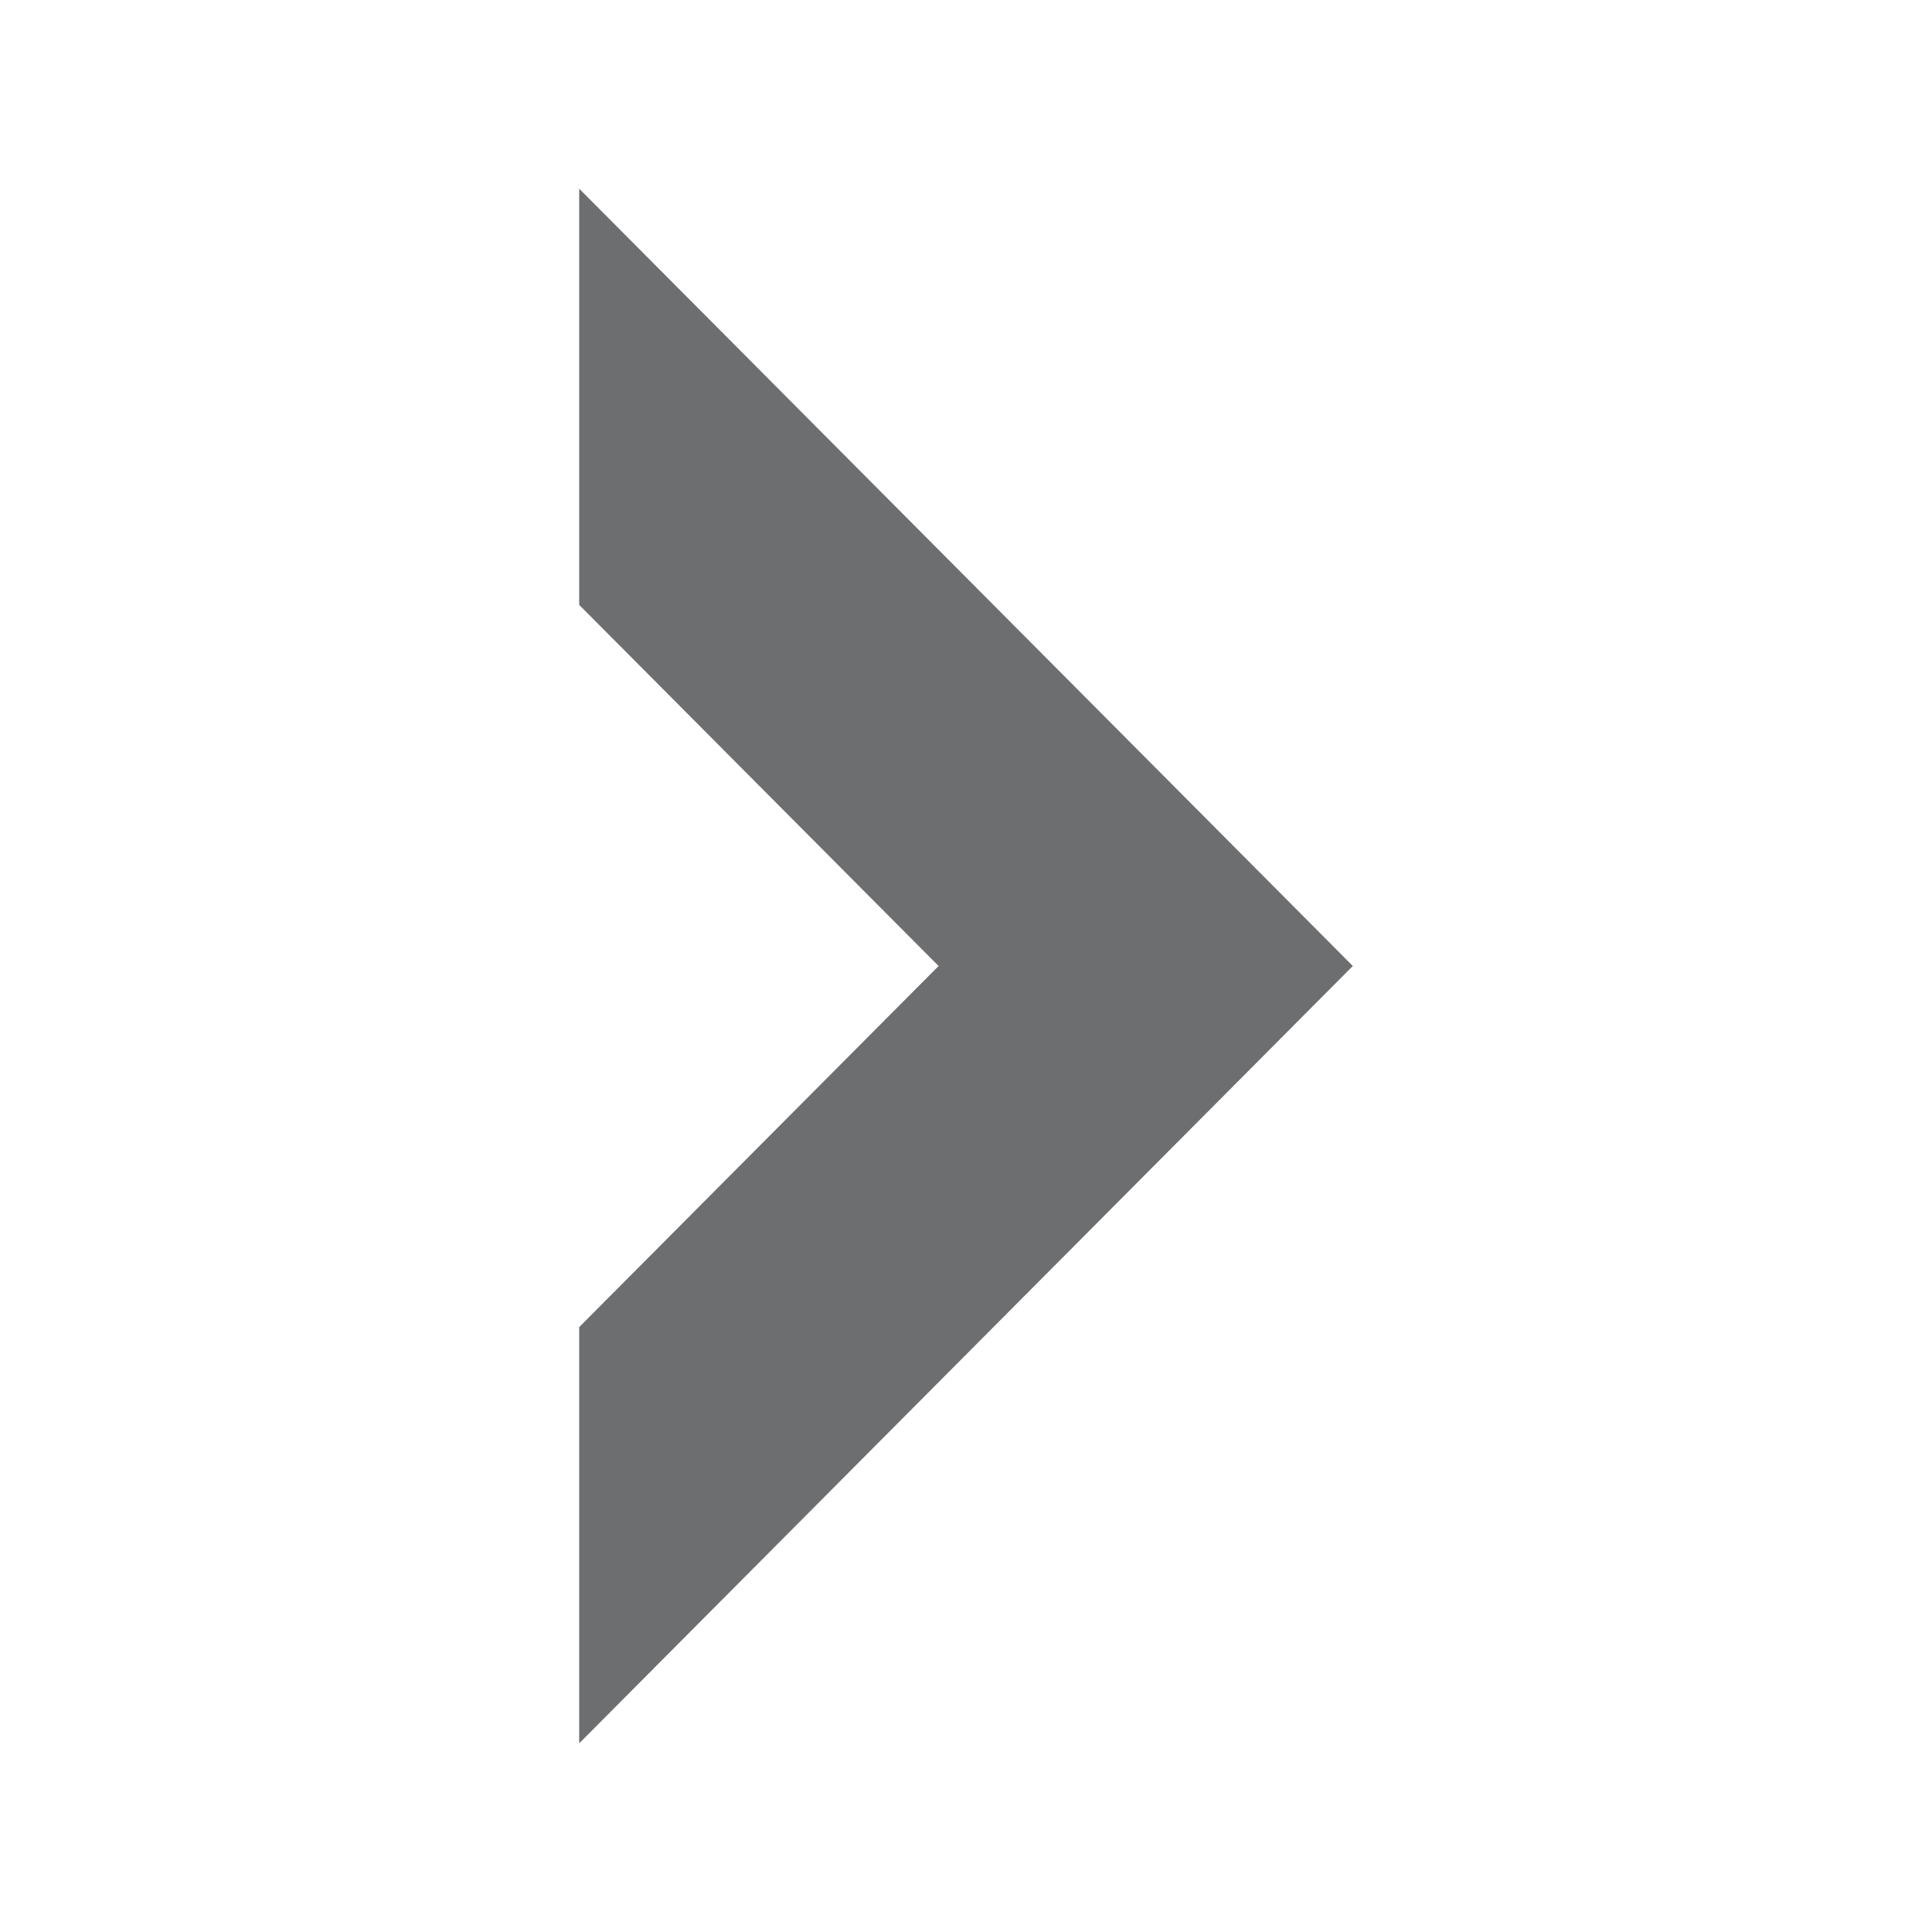
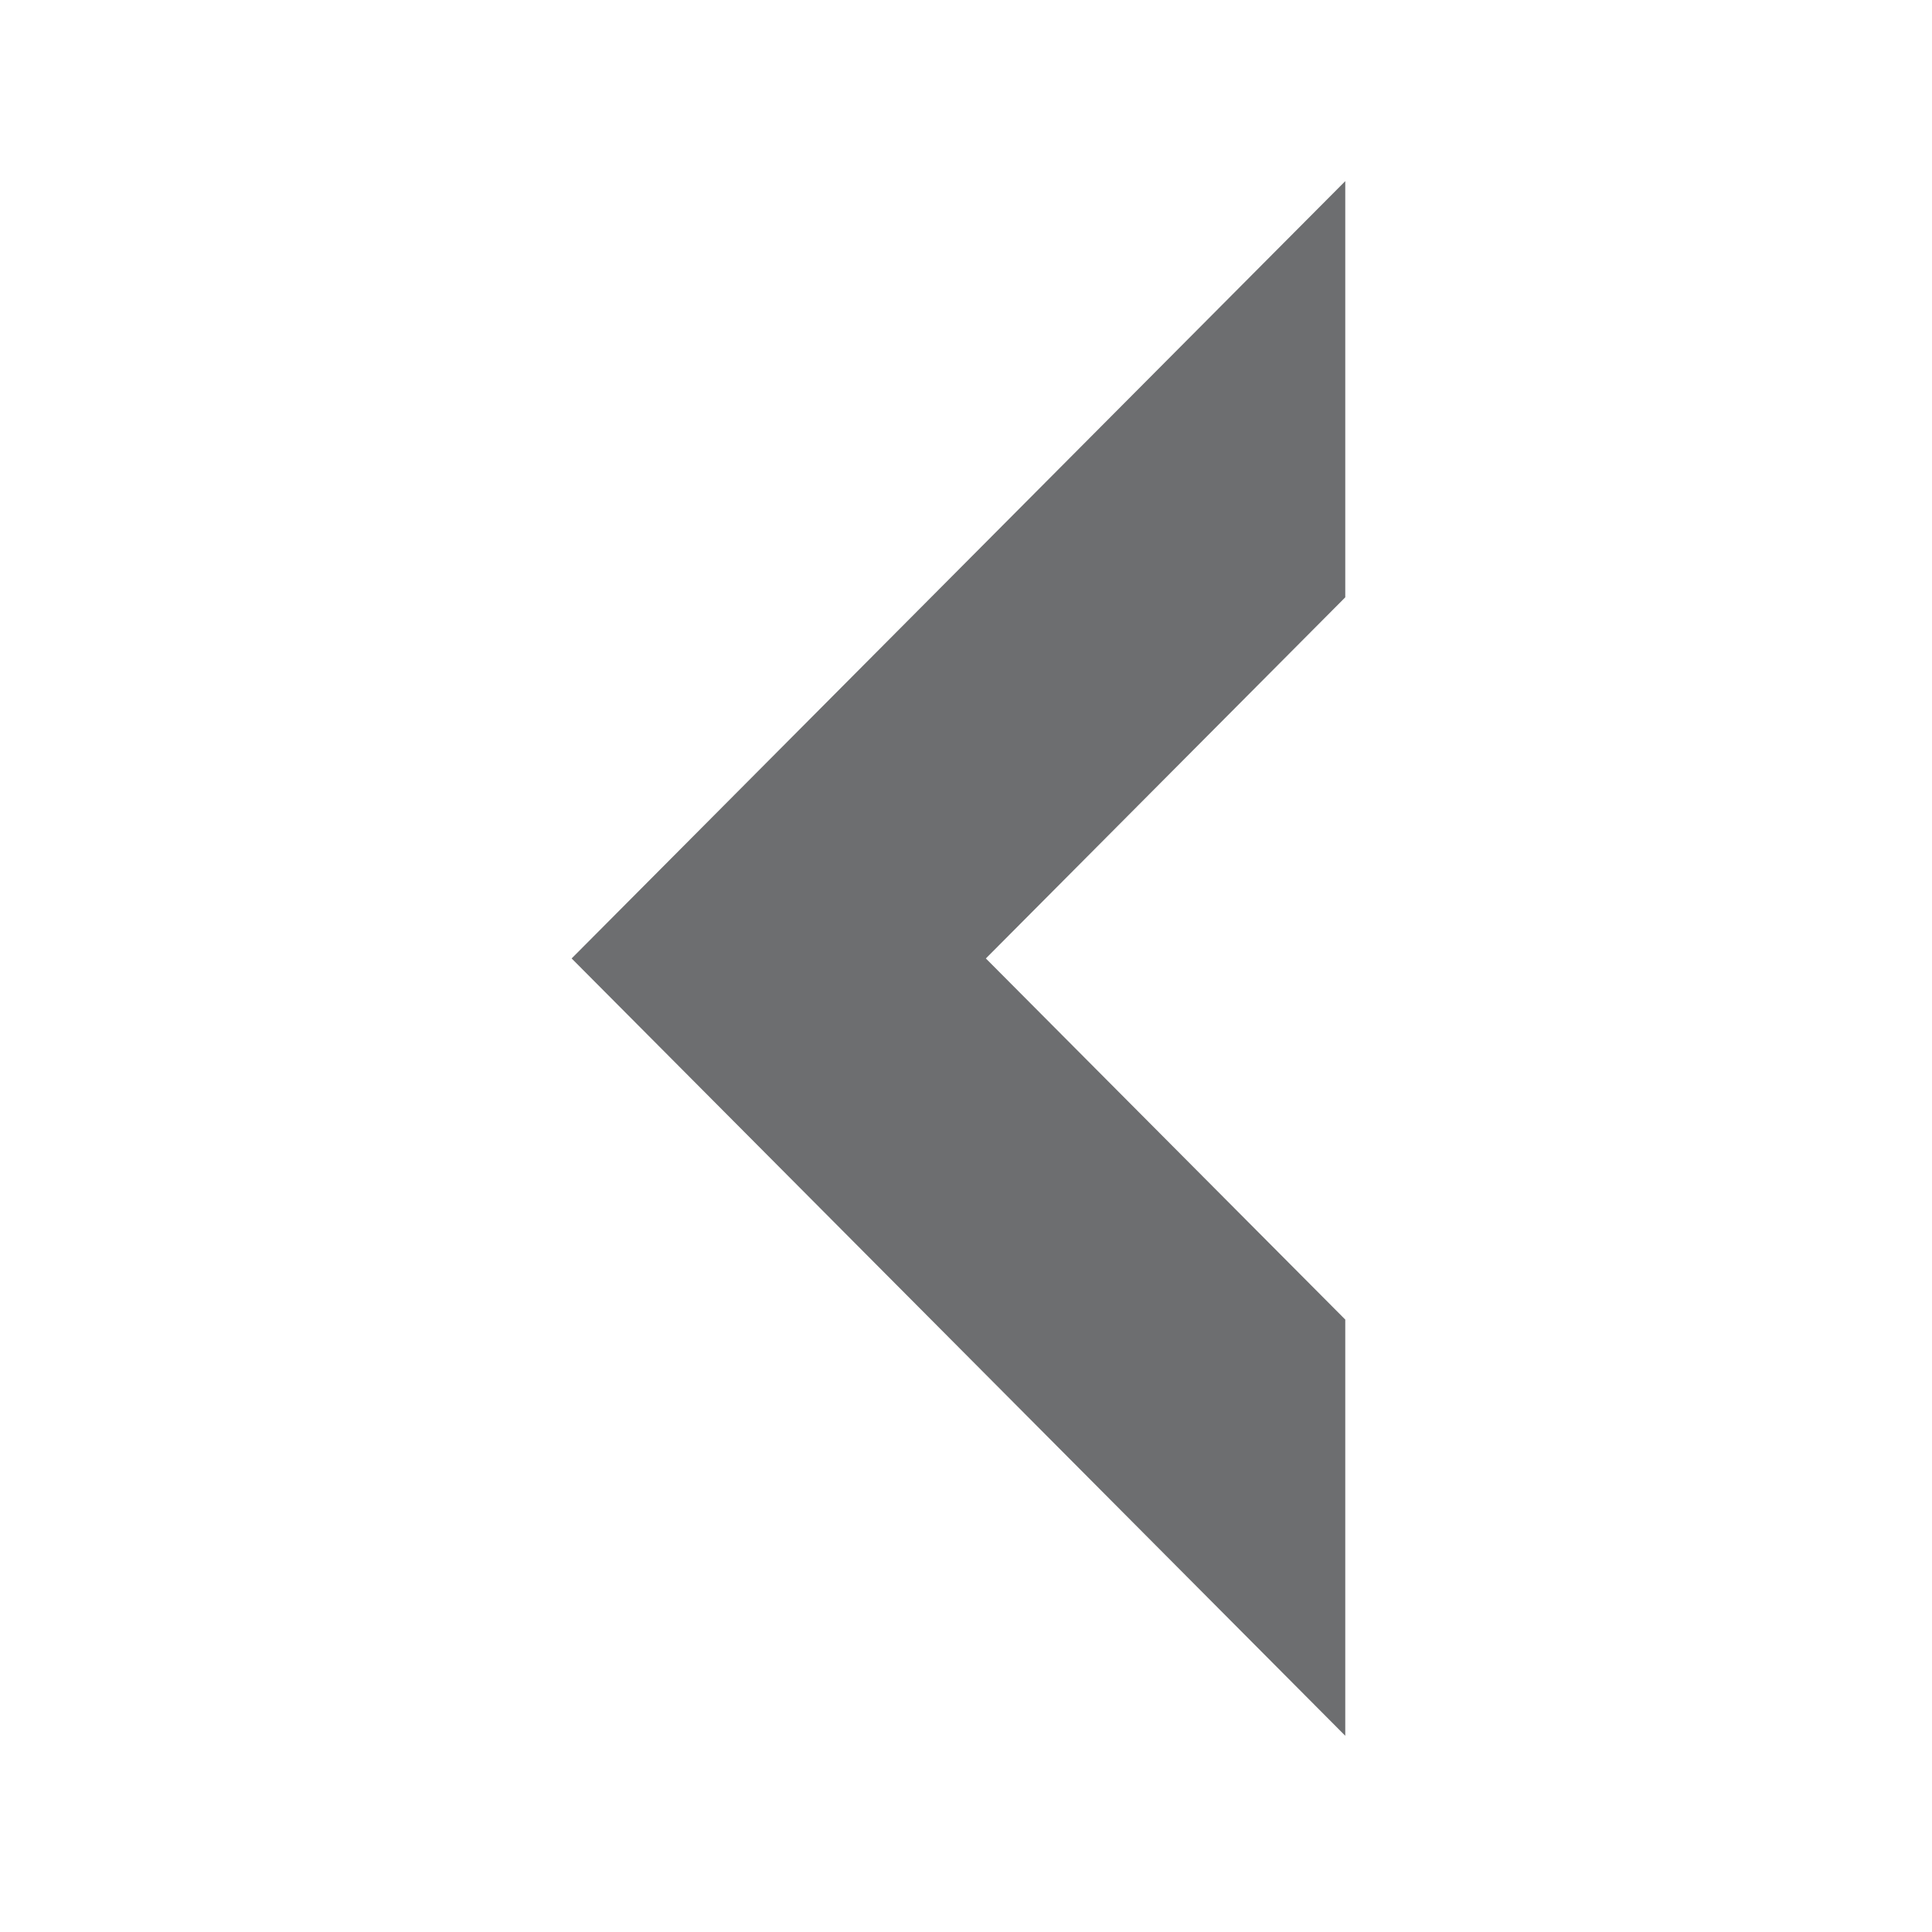
<svg xmlns="http://www.w3.org/2000/svg" version="1.1" x="0px" y="0px" width="90px" height="90px" viewBox="0 0 512 512" enable-background="new 0 0 512 512" xml:space="preserve">
-   <polygon id="arrow-29-icon" style="fill:#6D6E70" points="153.49,50 153.49,160.299 248.736,256 153.49,351.701 153.49,462 358.51,256 " />
+   <polygon id="arrow-29-icon" transform="rotate(-180 255 255)" style="fill:#6D6E70" points="153.49,50 153.49,160.299 248.736,256 153.49,351.701 153.49,462 358.51,256 " />
</svg>
